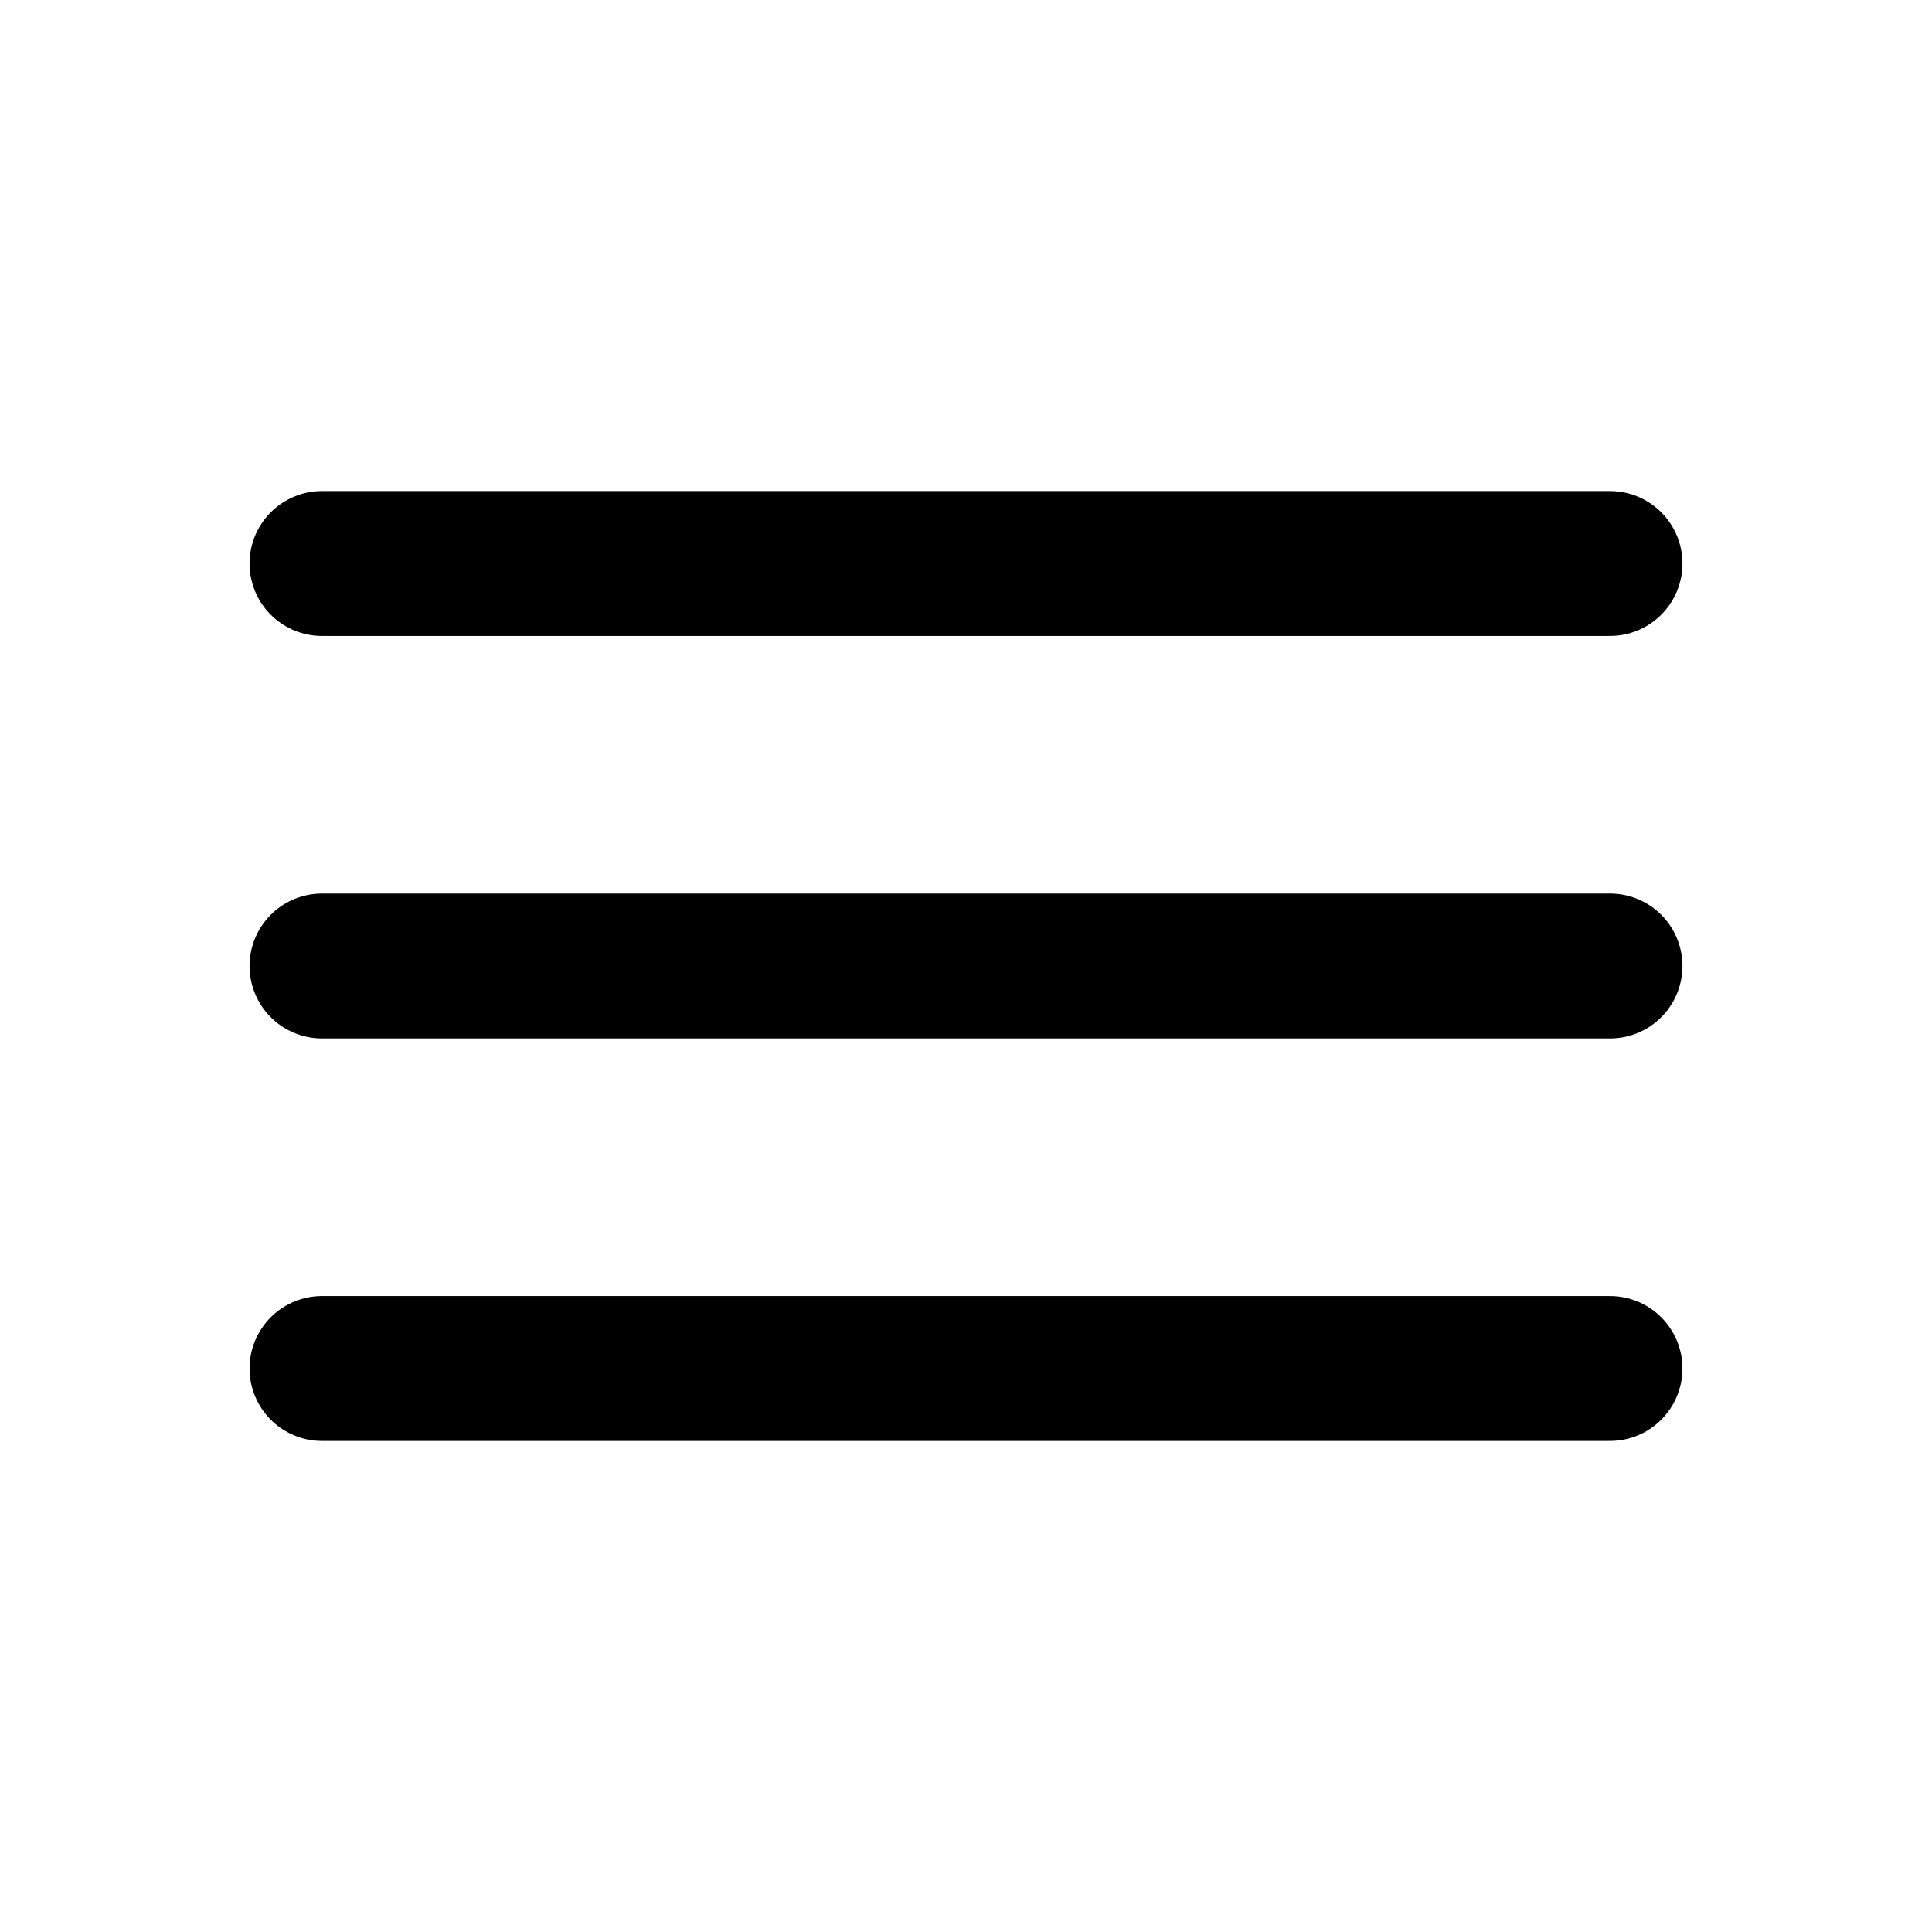
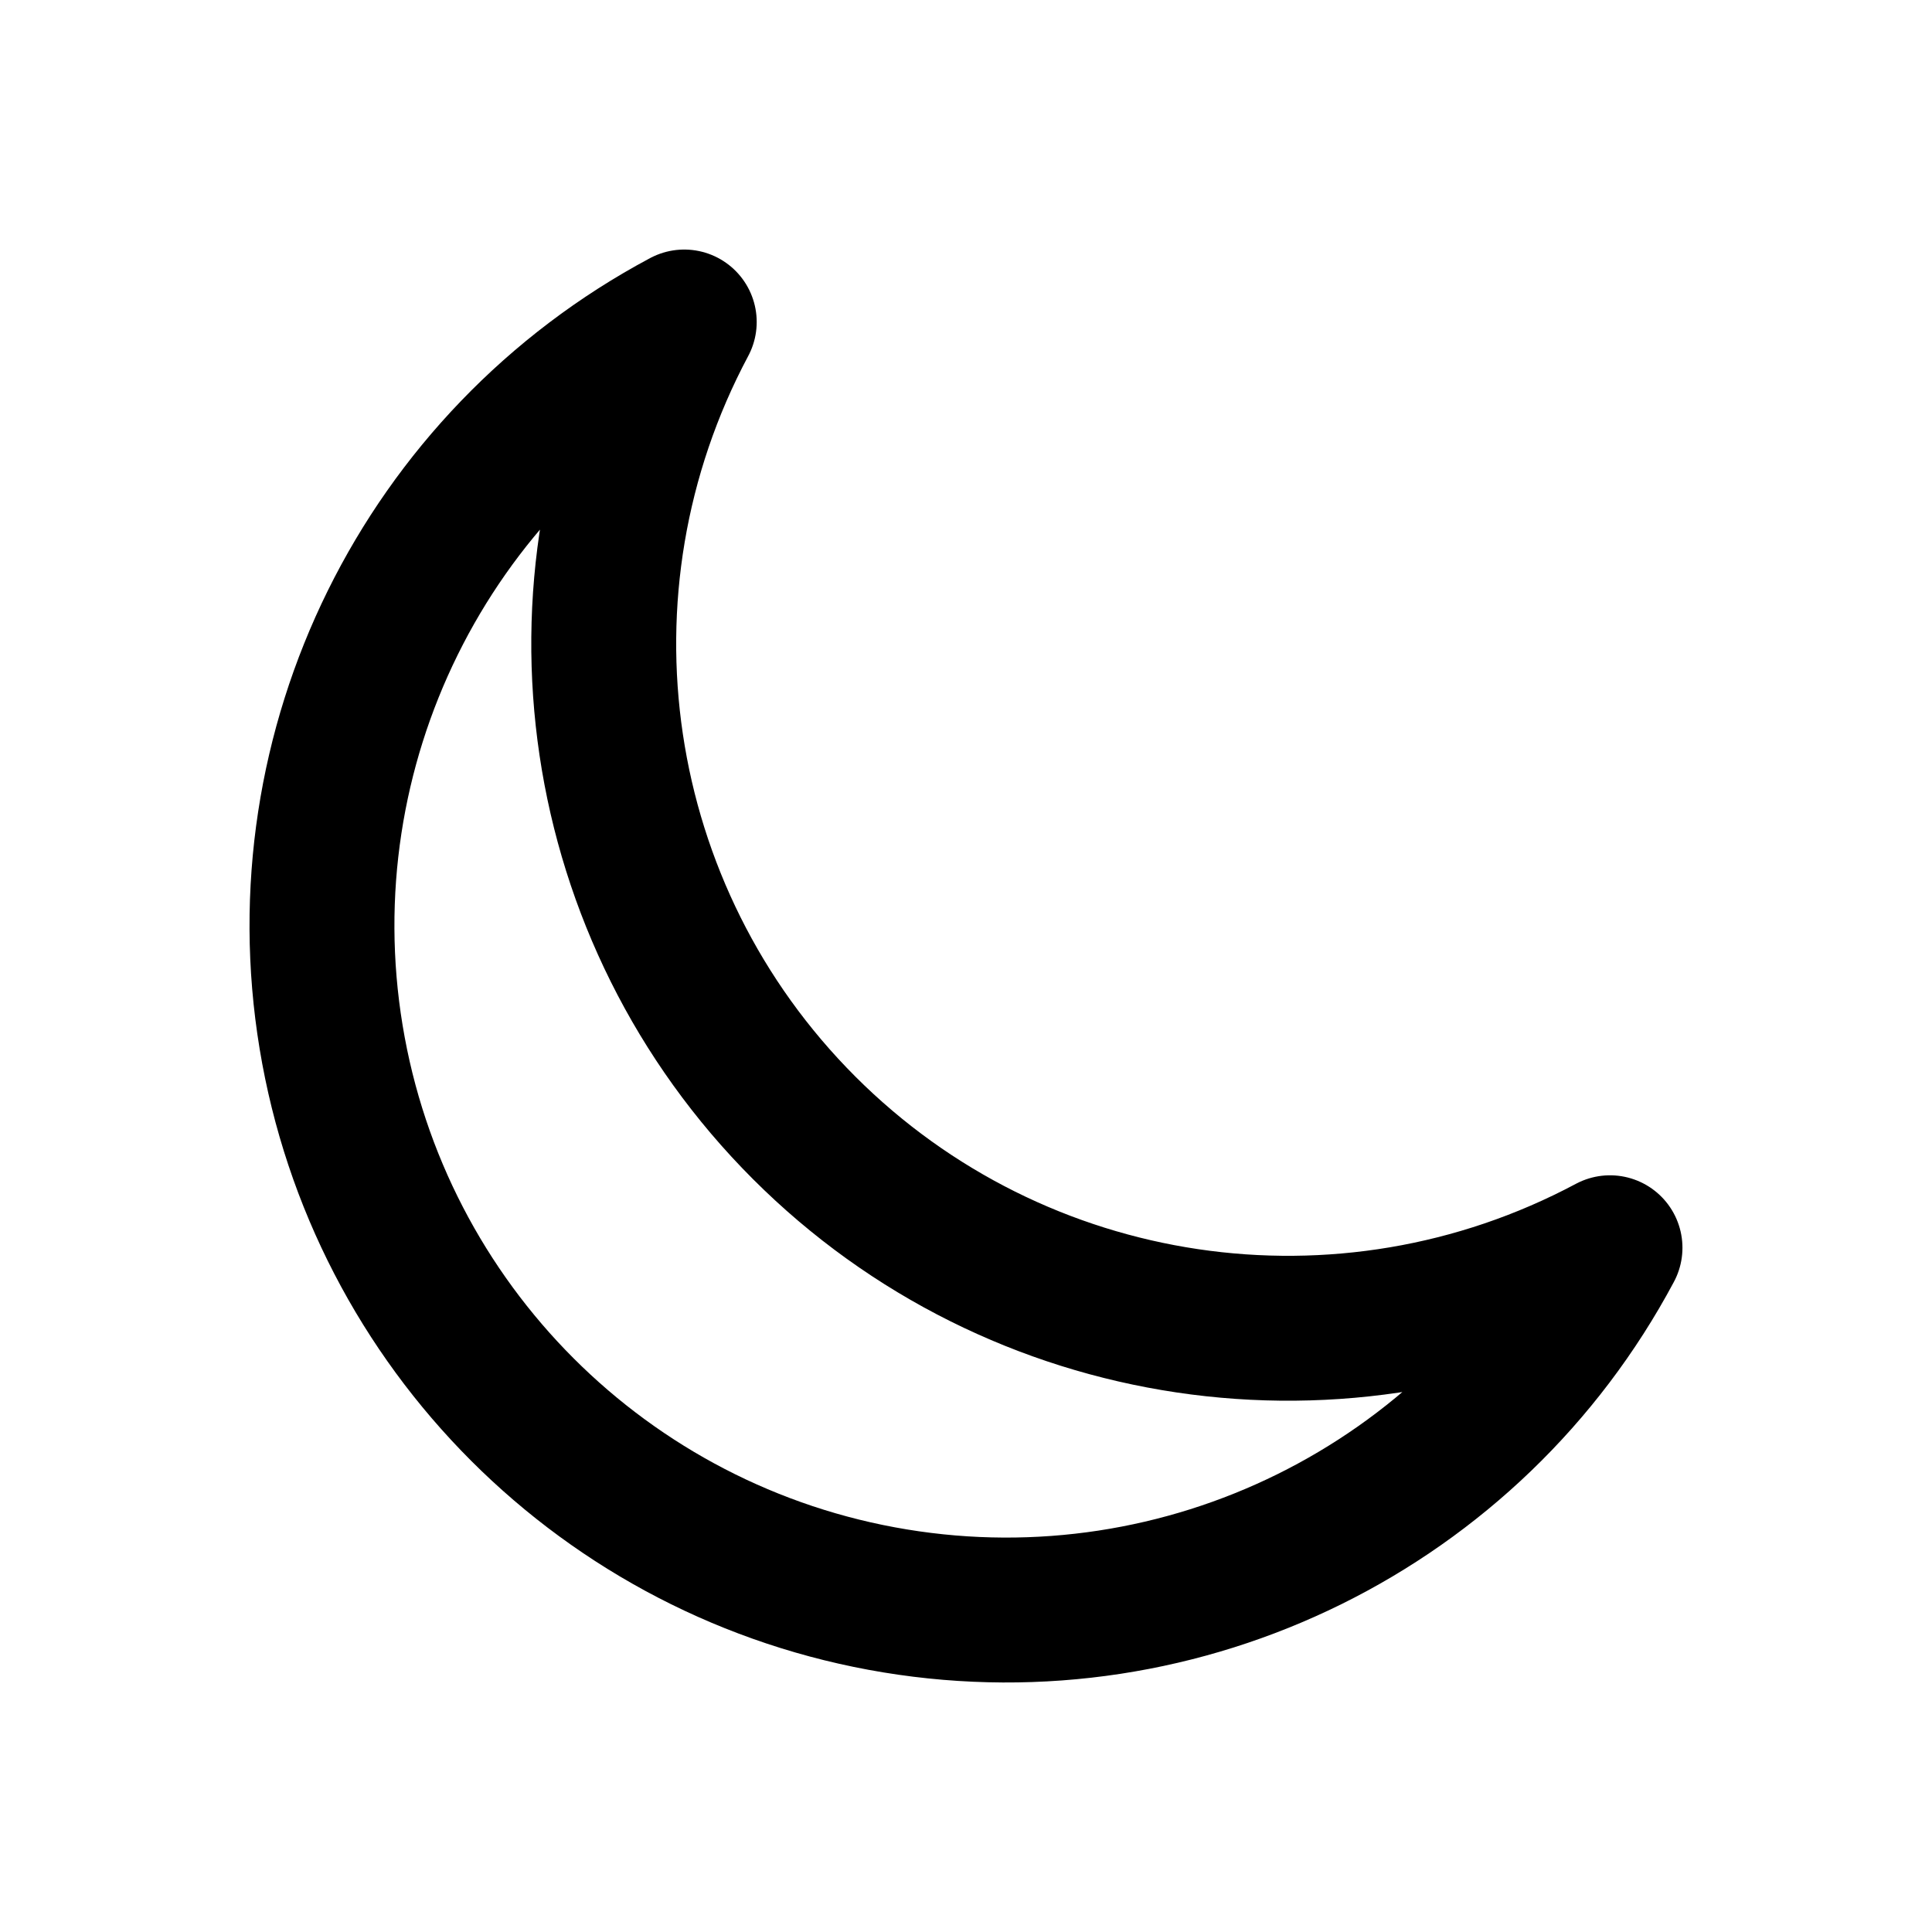
<svg xmlns="http://www.w3.org/2000/svg" viewBox="0 0 24 24" fill="none" stroke="currentColor" stroke-width="1.8" stroke-linecap="round" stroke-linejoin="round" role="img">
-   <path d="M4 7h16M4 12h16M4 17h16" />
+   <path d="M20 15.5A8.5 8.5 0 0 1 8.5 4 8.5 8.5 0 1 0 20 15.5Z" />
</svg>
